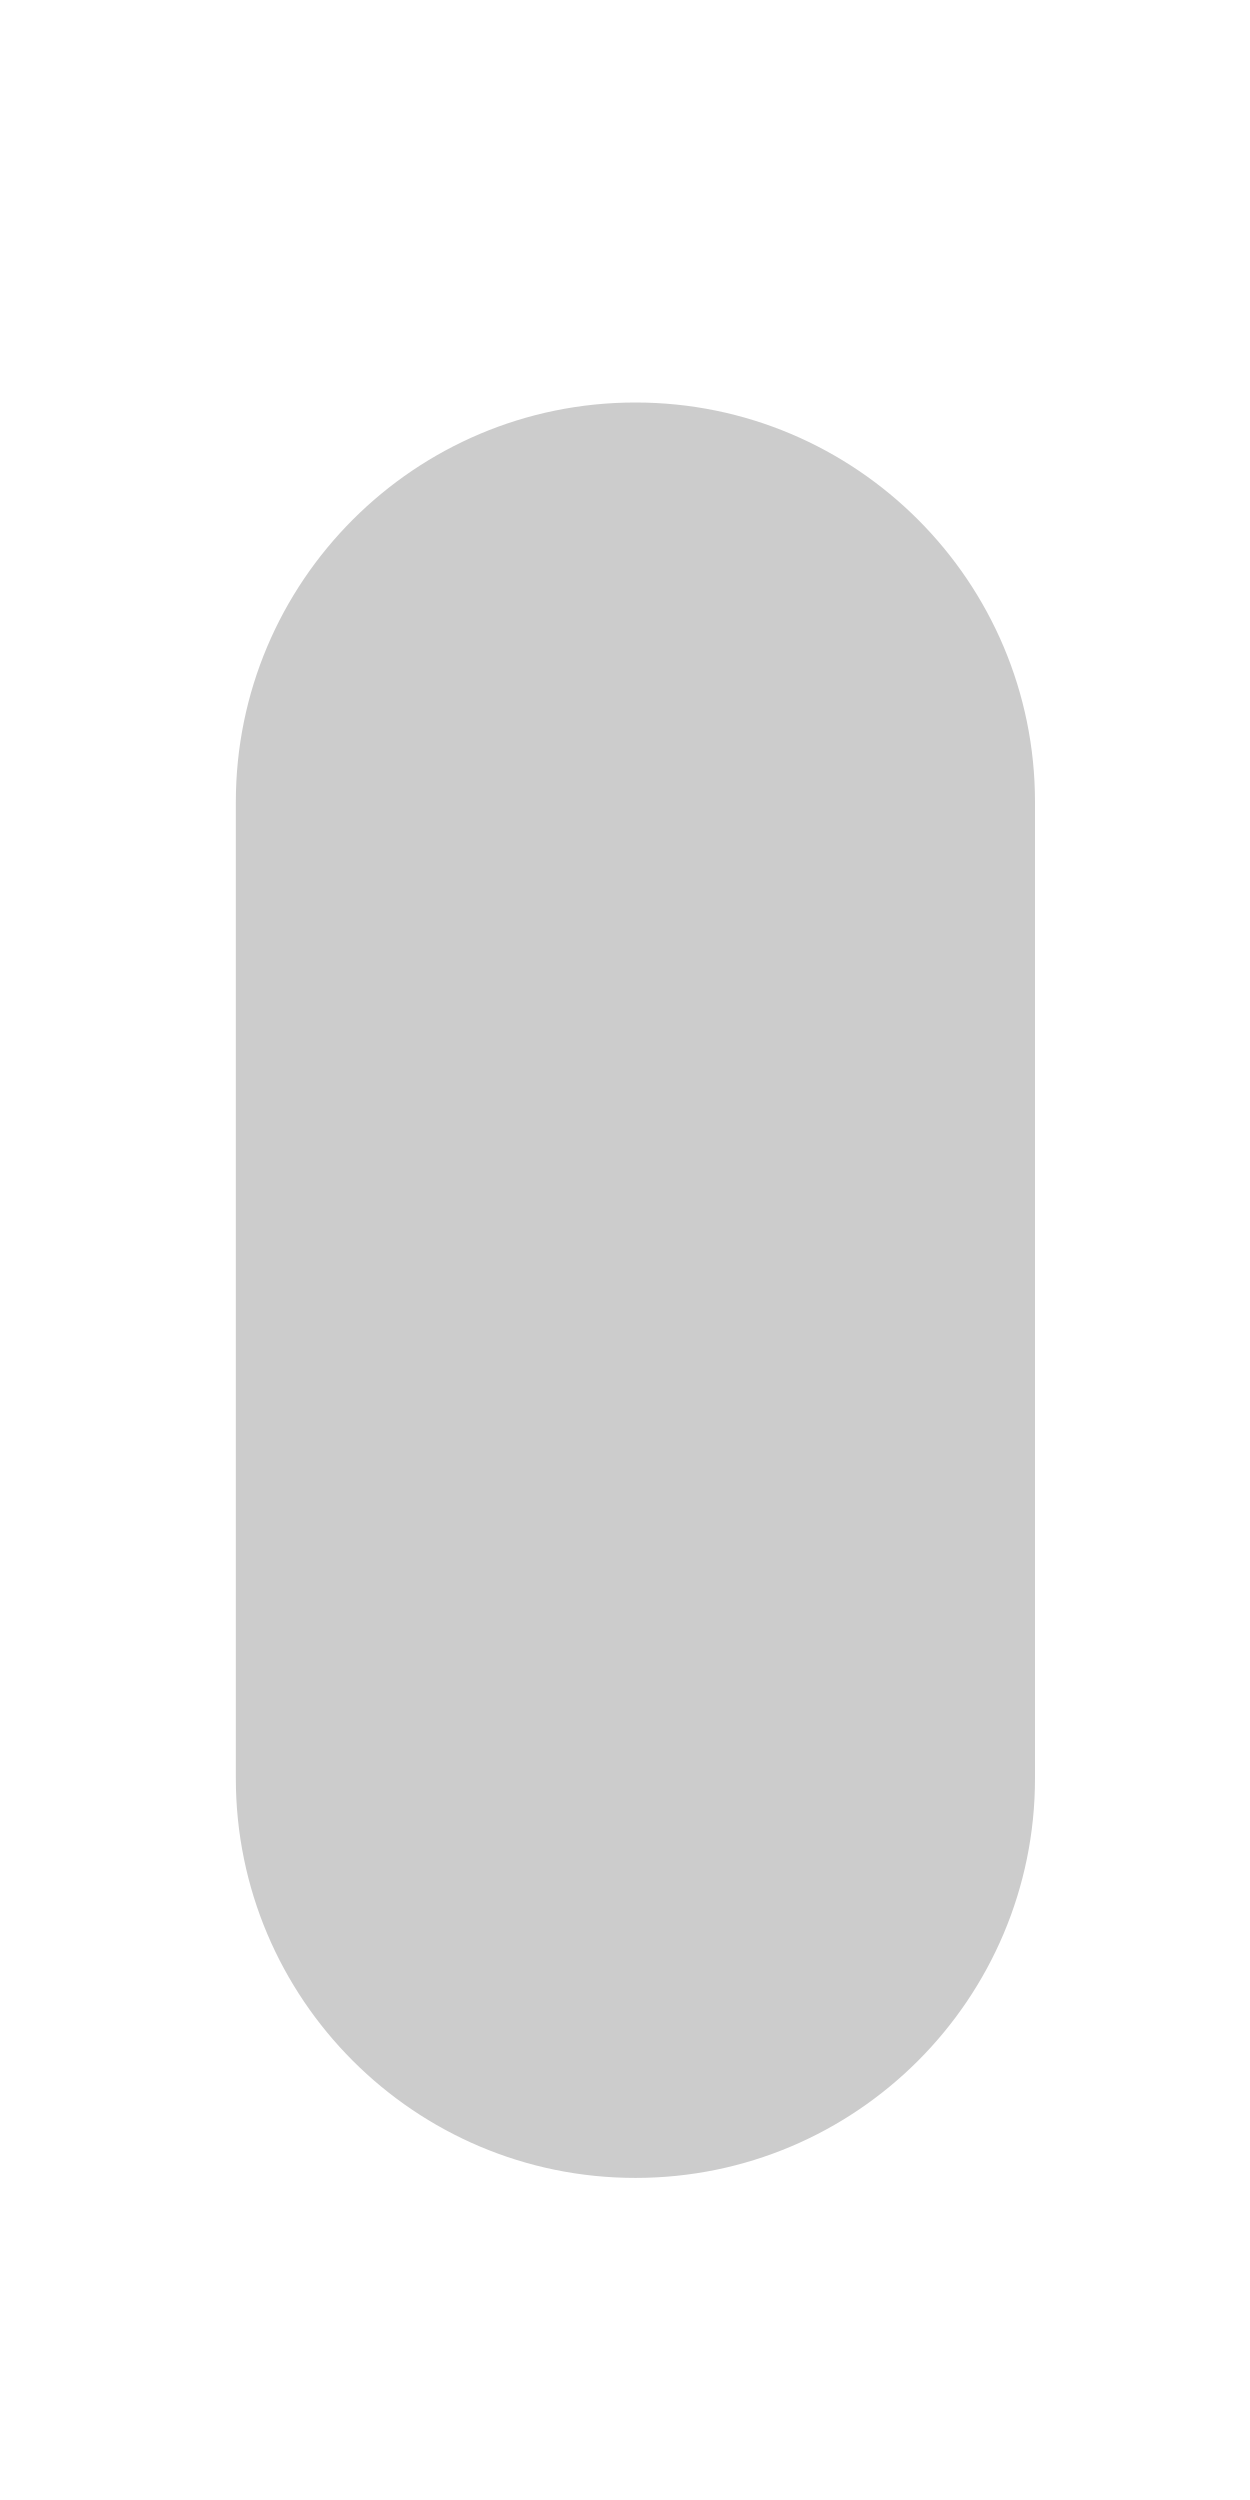
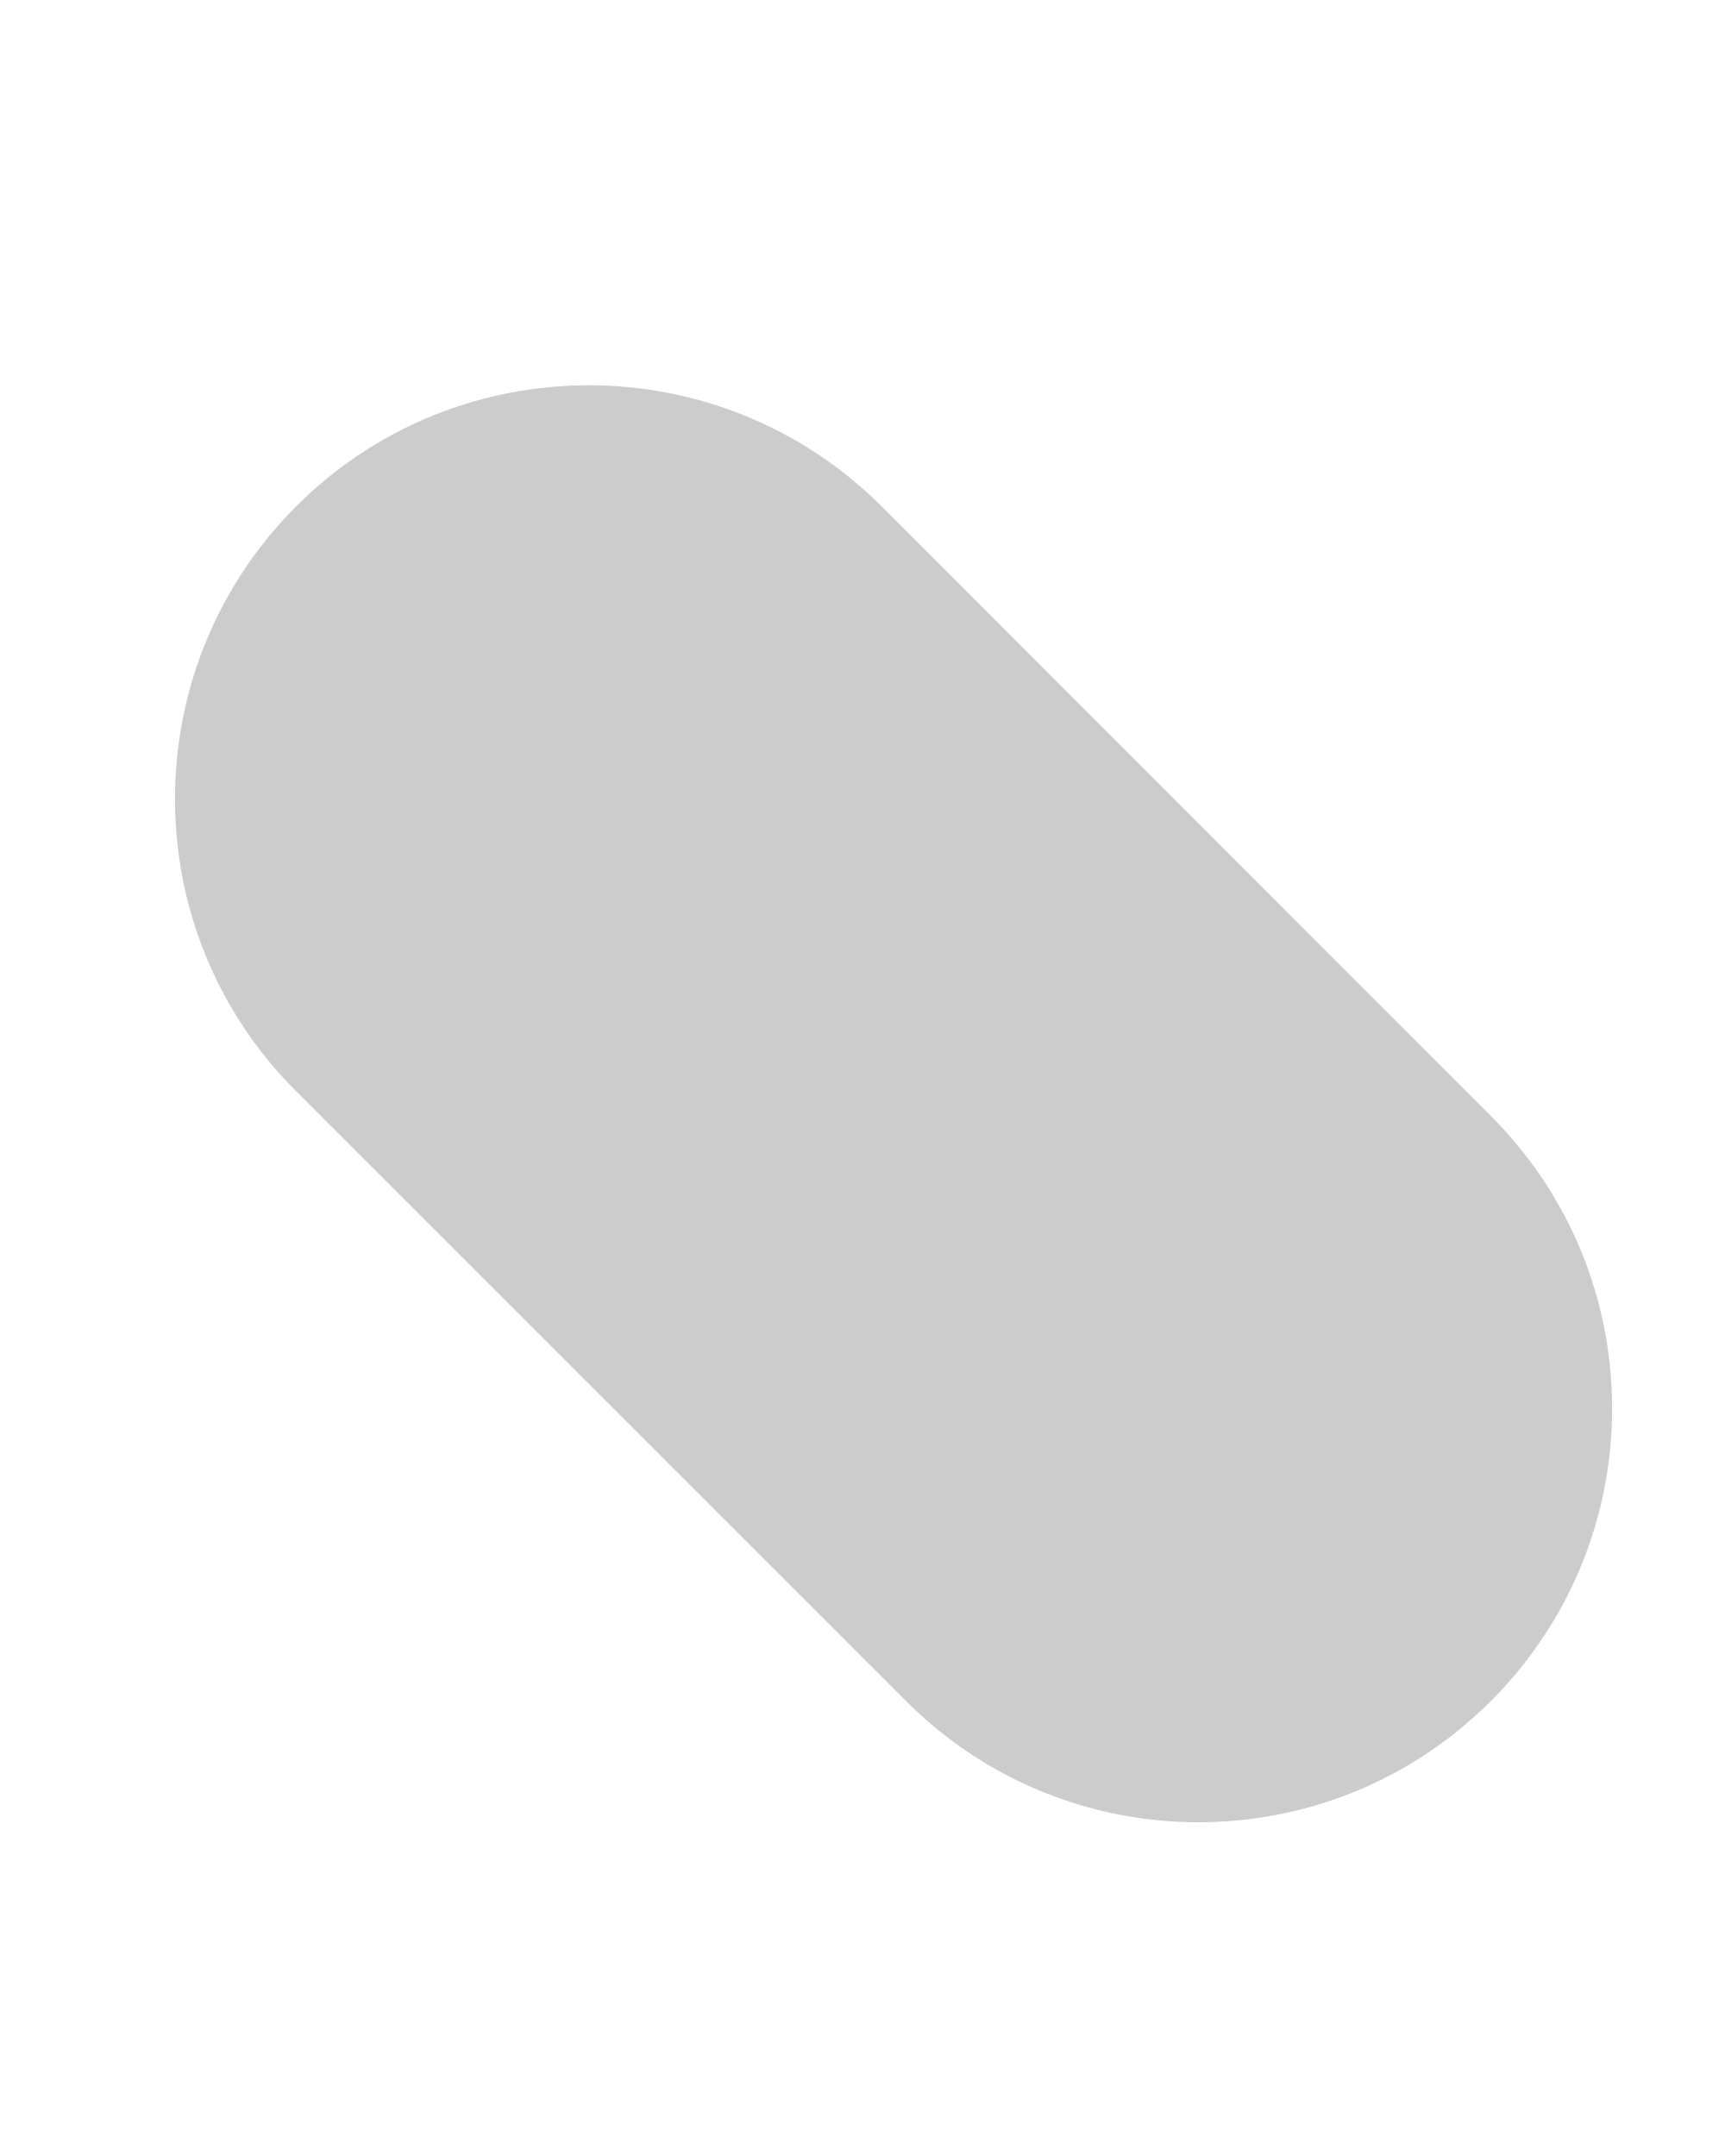
- <svg xmlns="http://www.w3.org/2000/svg" version="1.1" width="3px" height="6px">
-   <g transform="matrix(1 0 0 1 -782 -173 )">
-     <path d="M 0.566 4.268  C 0.566 4.797  0.995 5.227  1.525 5.227  C 2.055 5.227  2.484 4.797  2.484 4.268  L 2.484 1.925  C 2.484 1.396  2.055 0.966  1.525 0.966  C 0.995 0.966  0.566 1.396  0.566 1.925  L 0.566 4.268  Z " fill-rule="nonzero" fill="#cccccc" stroke="none" transform="matrix(1 0 0 1 782 173 )" />
+ <svg xmlns="http://www.w3.org/2000/svg" version="1.1" width="4px" height="5px">
+   <g transform="matrix(1 0 0 1 -790 -194 )">
+     <path d="M 3.457 2.588  L 2.044 1.174  C 1.669 0.8  1.061 0.8  0.687 1.174  C 0.312 1.549  0.312 2.157  0.687 2.531  L 2.101 3.945  C 2.288 4.132  2.533 4.226  2.779 4.226  C 3.025 4.226  3.27 4.132  3.457 3.945  C 3.832 3.57  3.832 2.963  3.457 2.588  Z " fill-rule="nonzero" fill="#cccccc" stroke="none" transform="matrix(1 0 0 1 790 194 )" />
  </g>
</svg>
